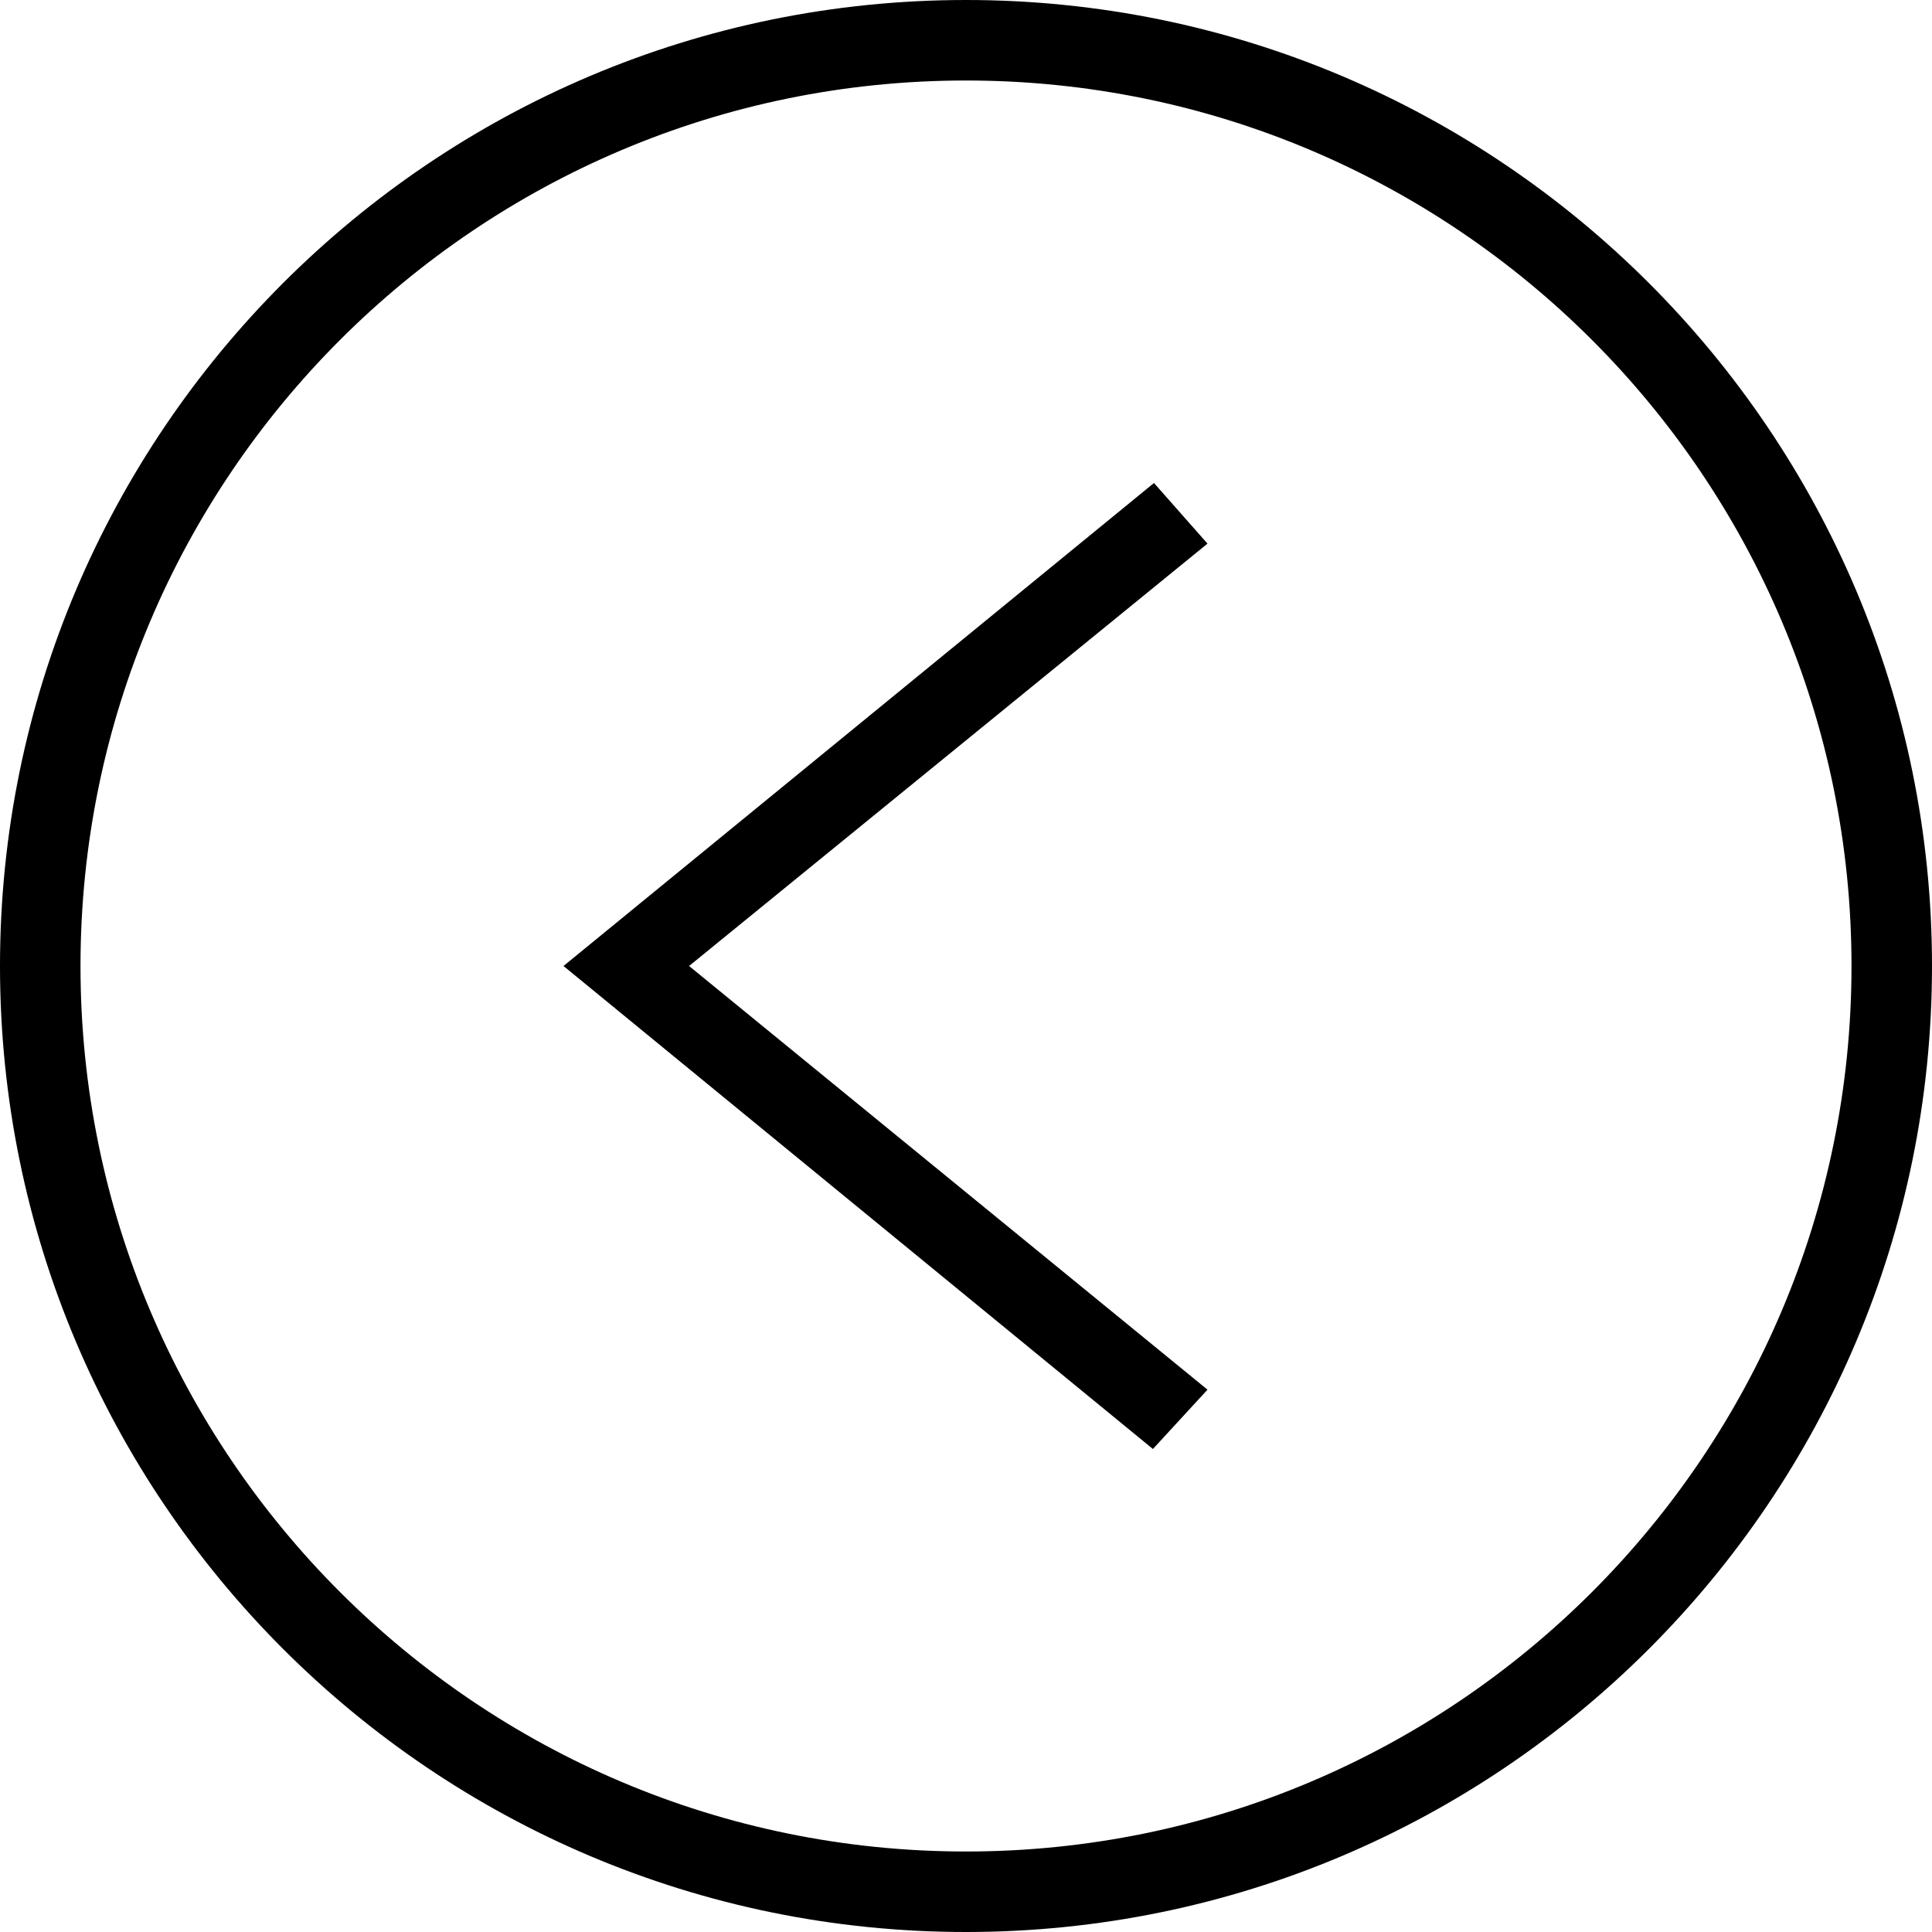
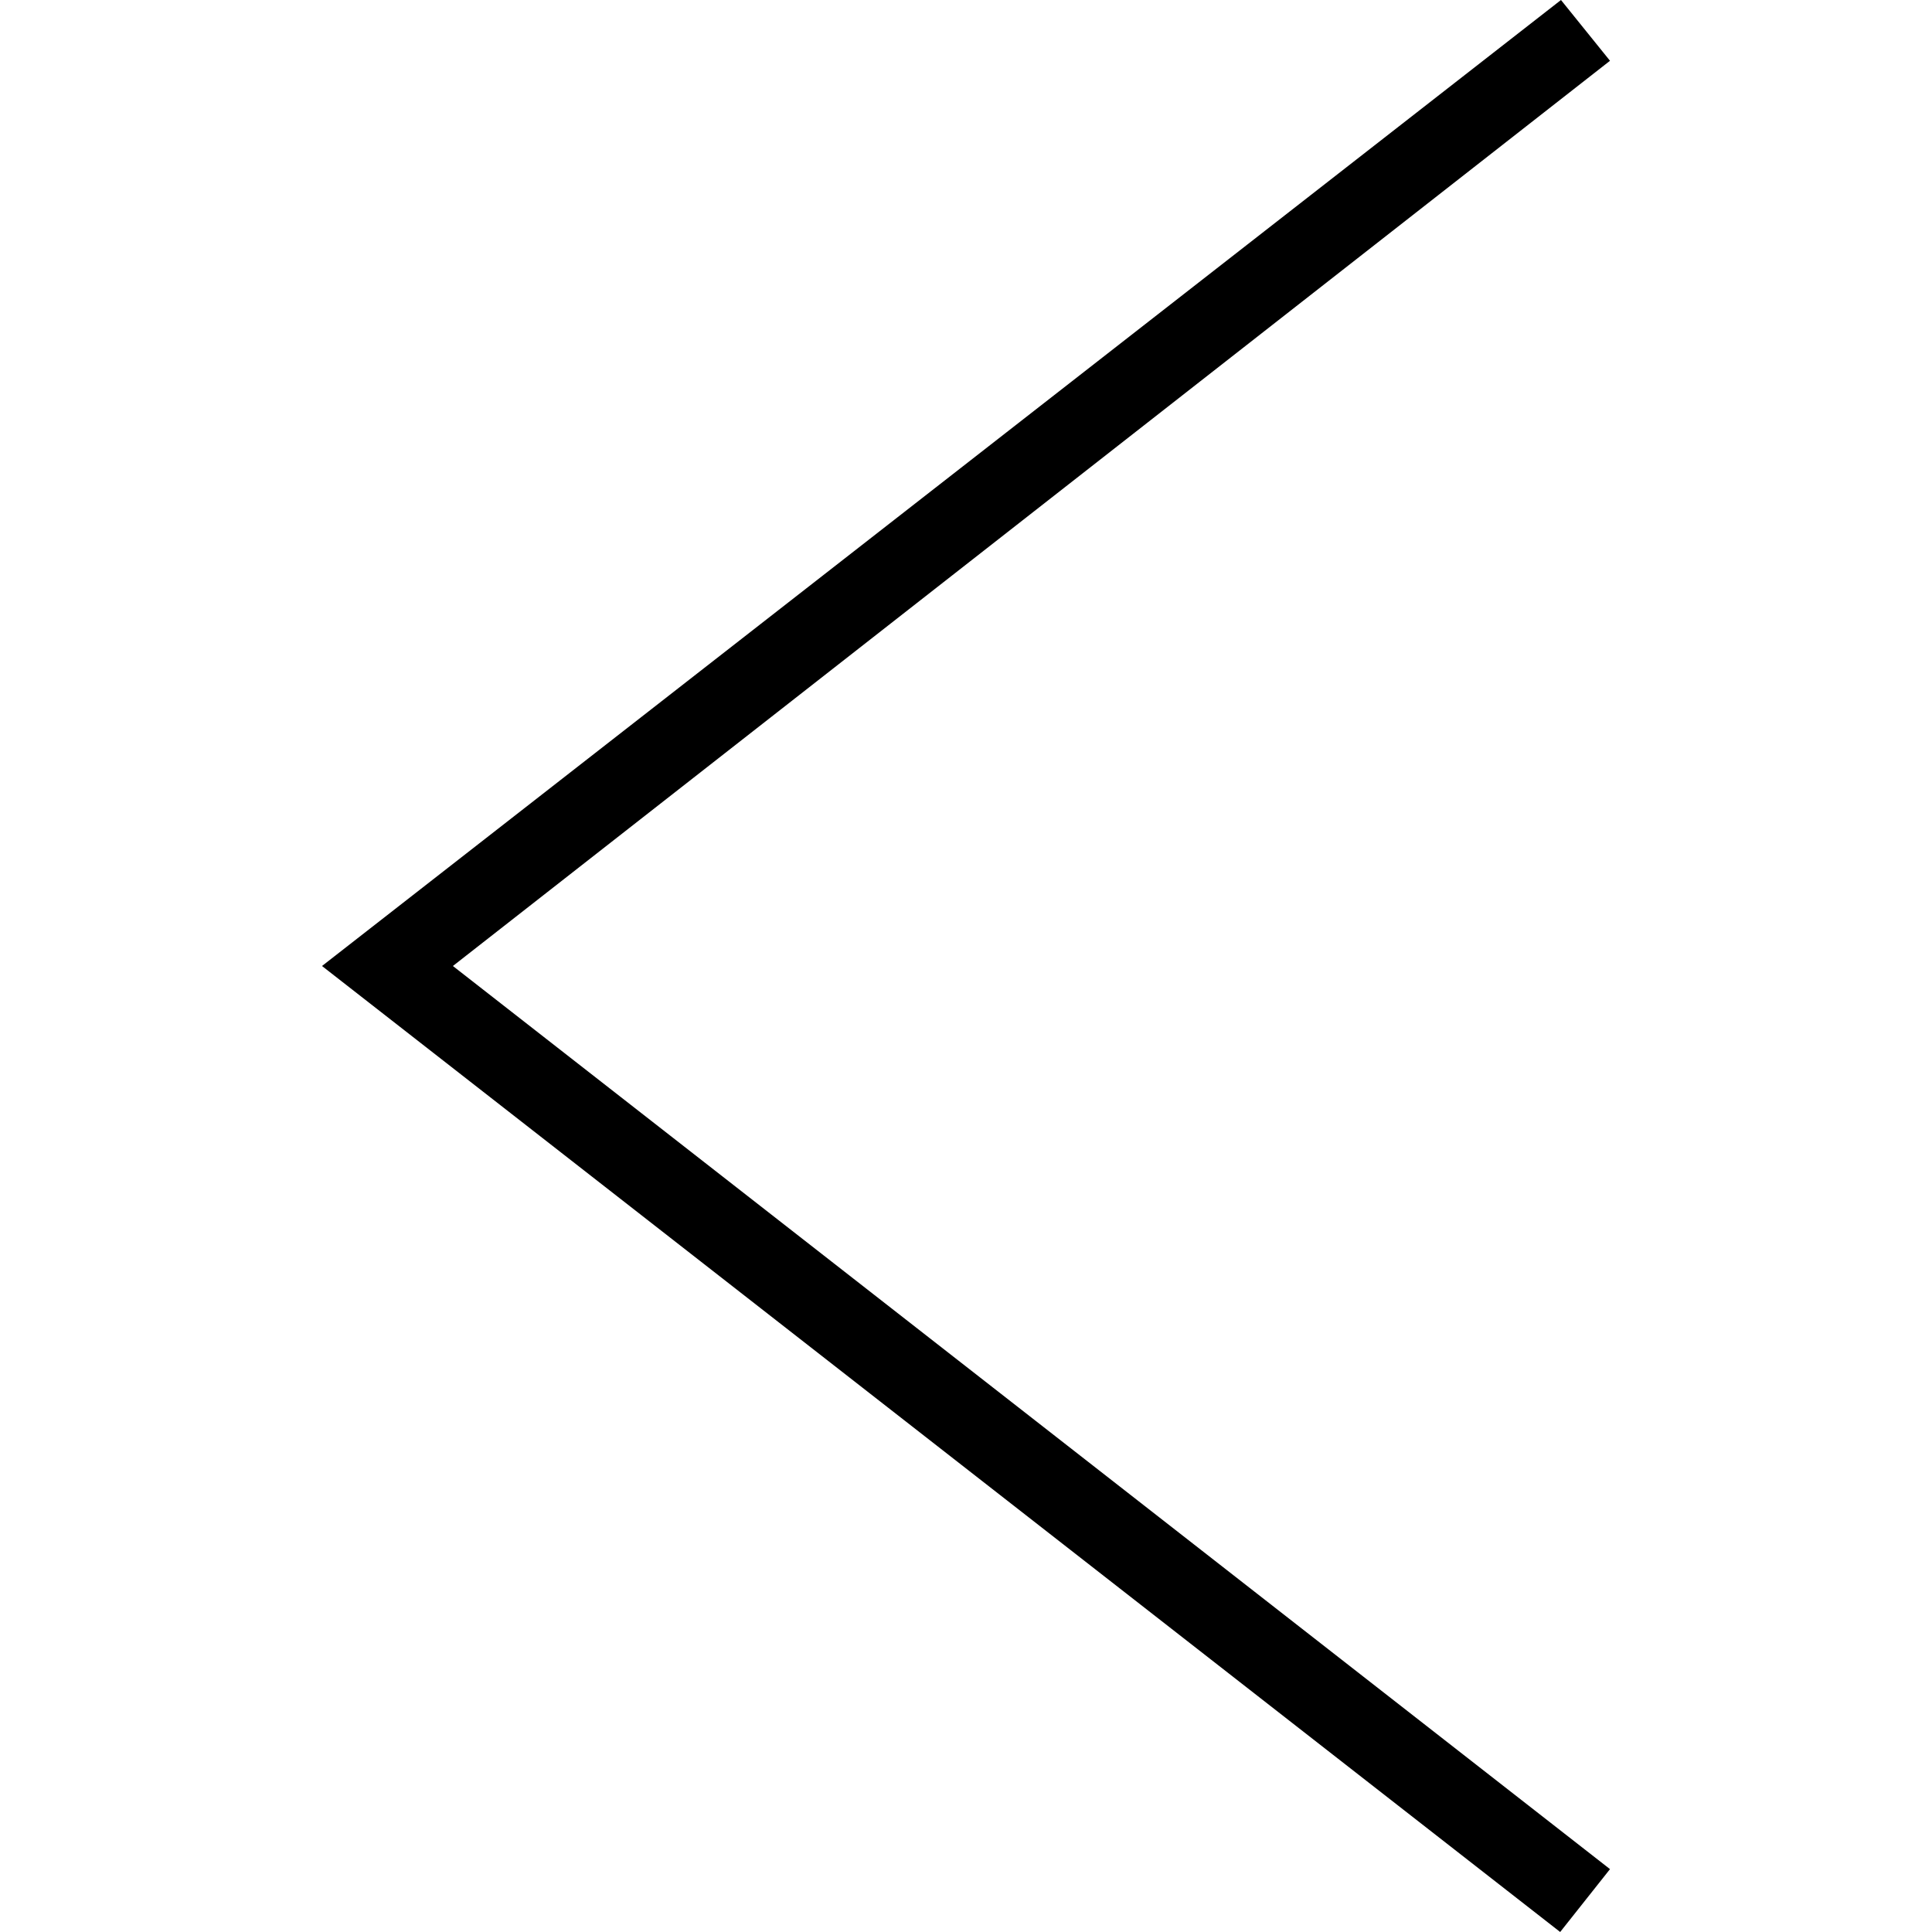
<svg xmlns="http://www.w3.org/2000/svg" width="24" height="24" fill-rule="evenodd" clip-rule="evenodd">
-   <path d="M12 0c6.623 0 12 5.377 12 12s-5.377 12-12 12-12-5.377-12-12 5.377-12 12-12zm0 1c6.071 0 11 4.929 11 11s-4.929 11-11 11-11-4.929-11-11 4.929-11 11-11zm3 5.753l-6.44 5.247 6.44 5.263-.678.737-7.322-6 7.335-6 .665.753z" />
+   <path d="M20 .755l-14.374 11.245 14.374 11.219-.619.781-15.381-12 15.391-12 .609.755z" />
</svg>
